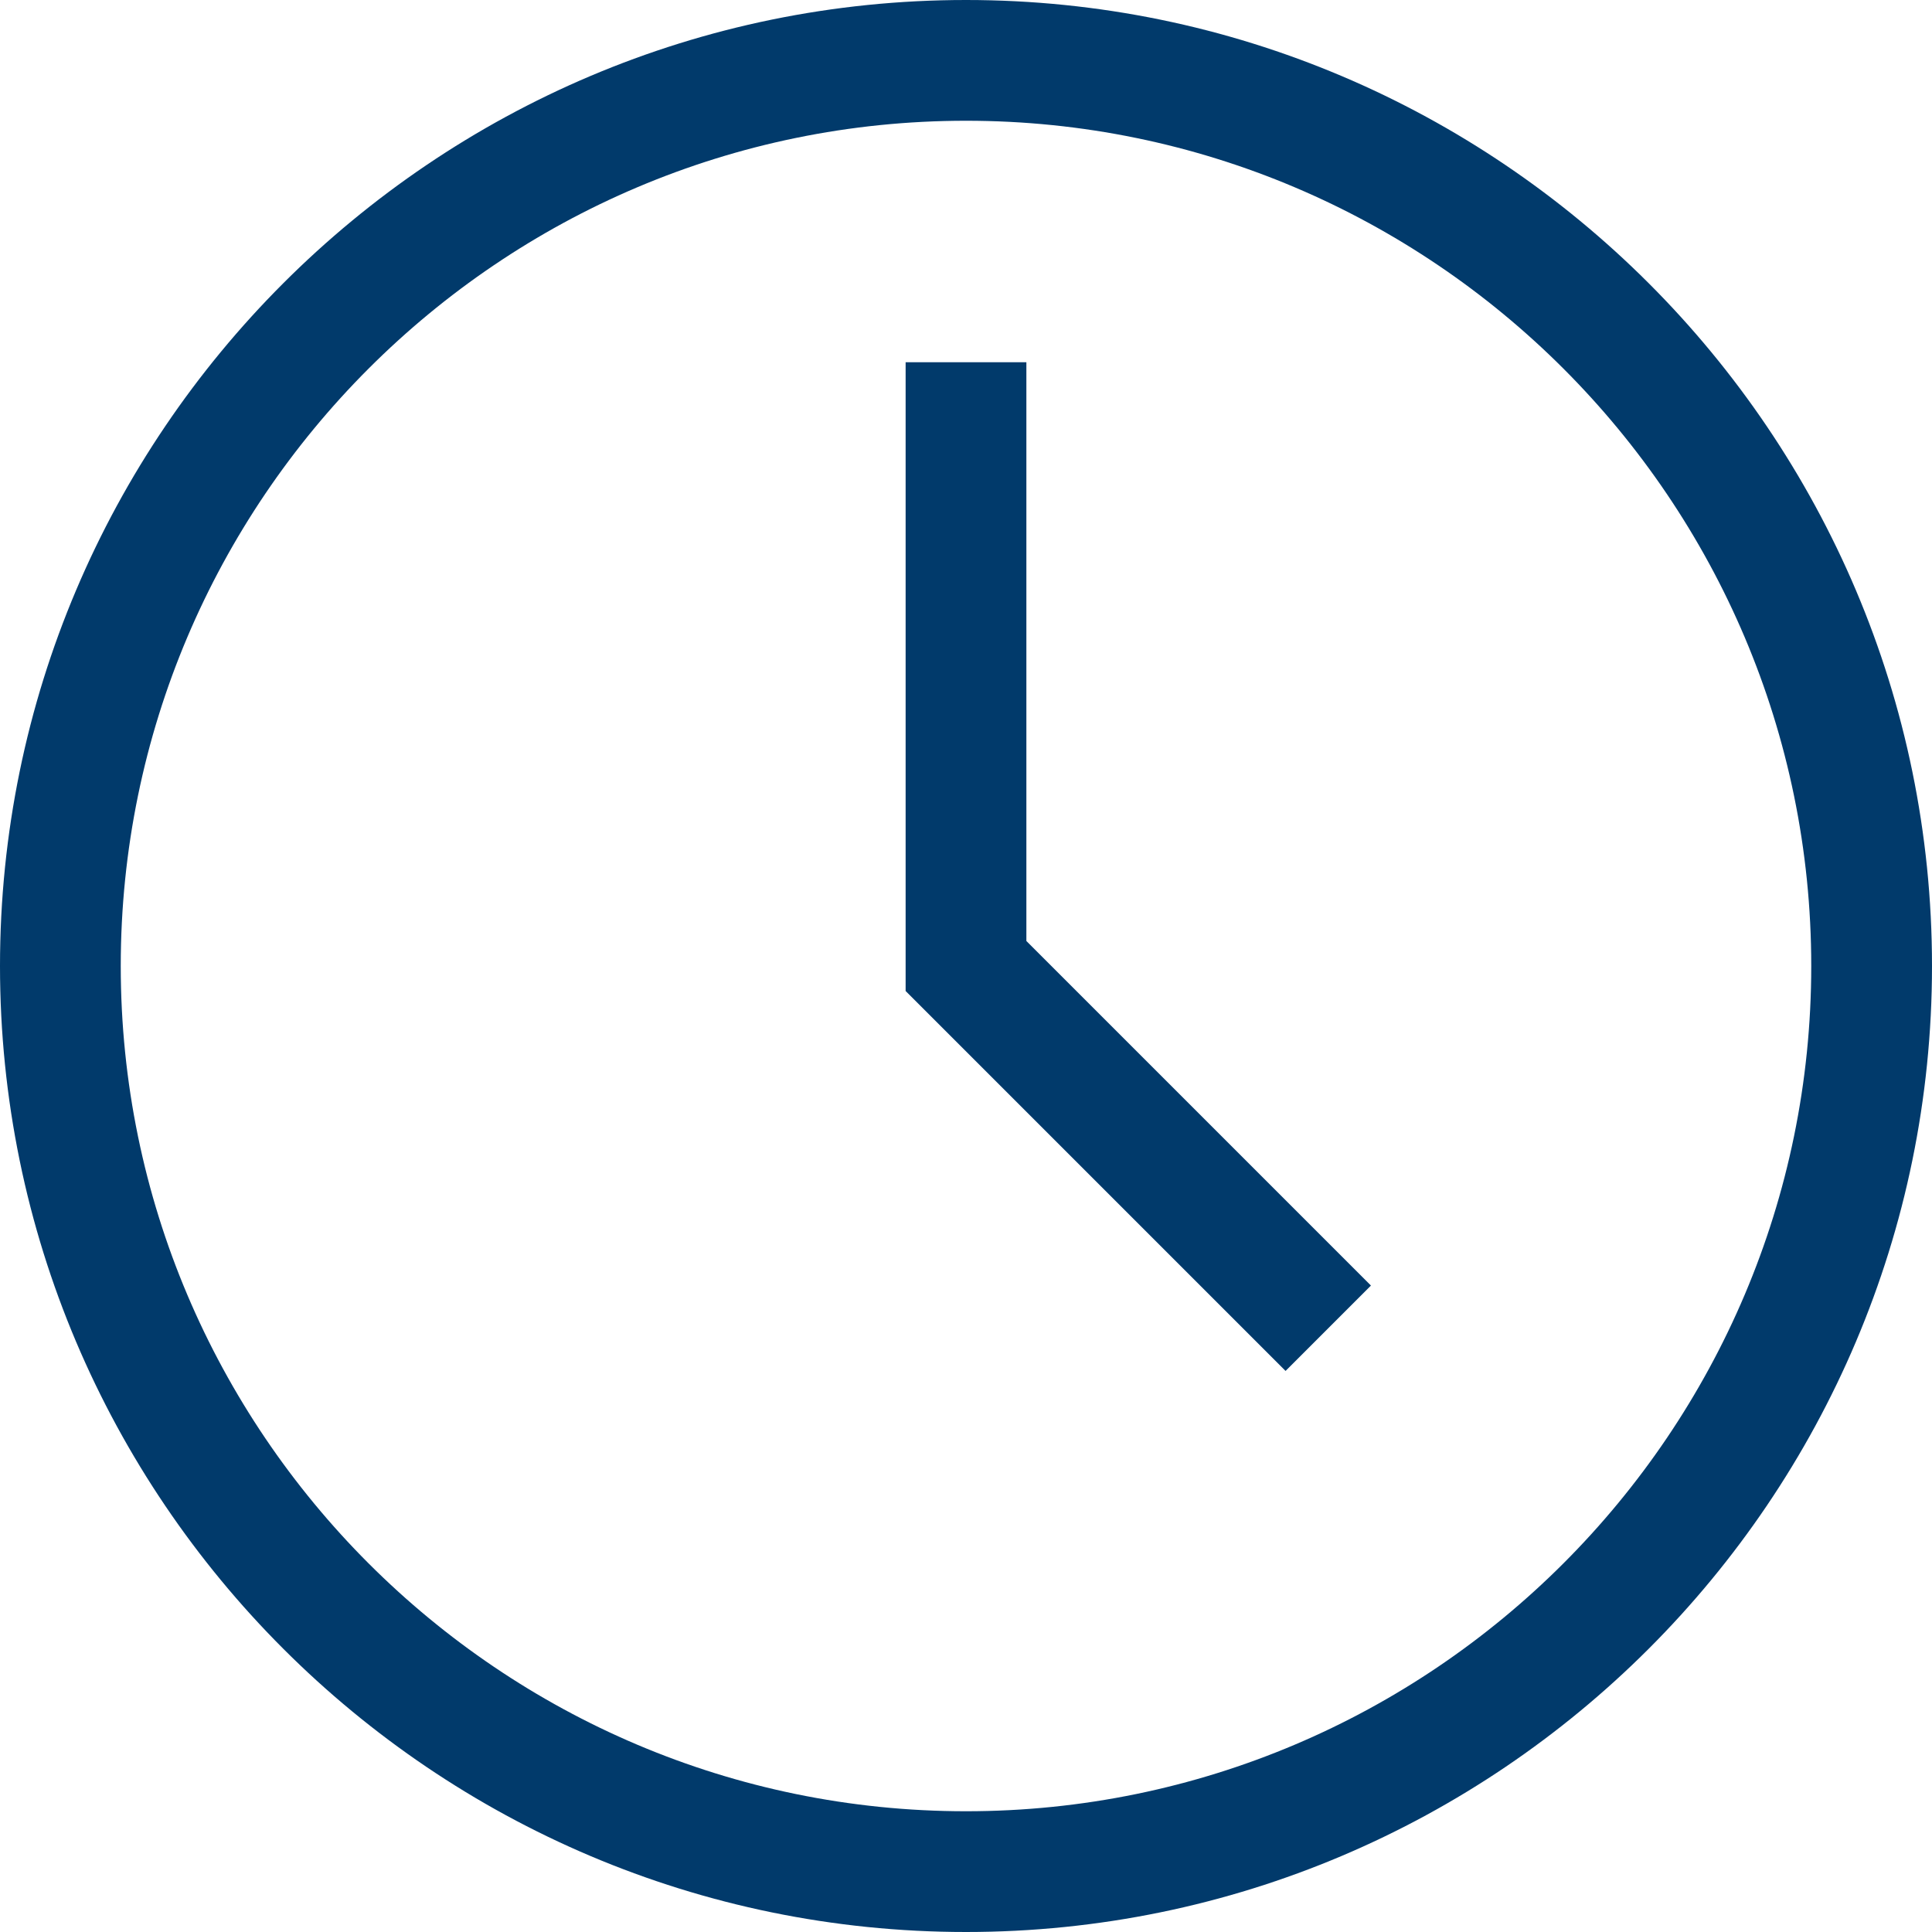
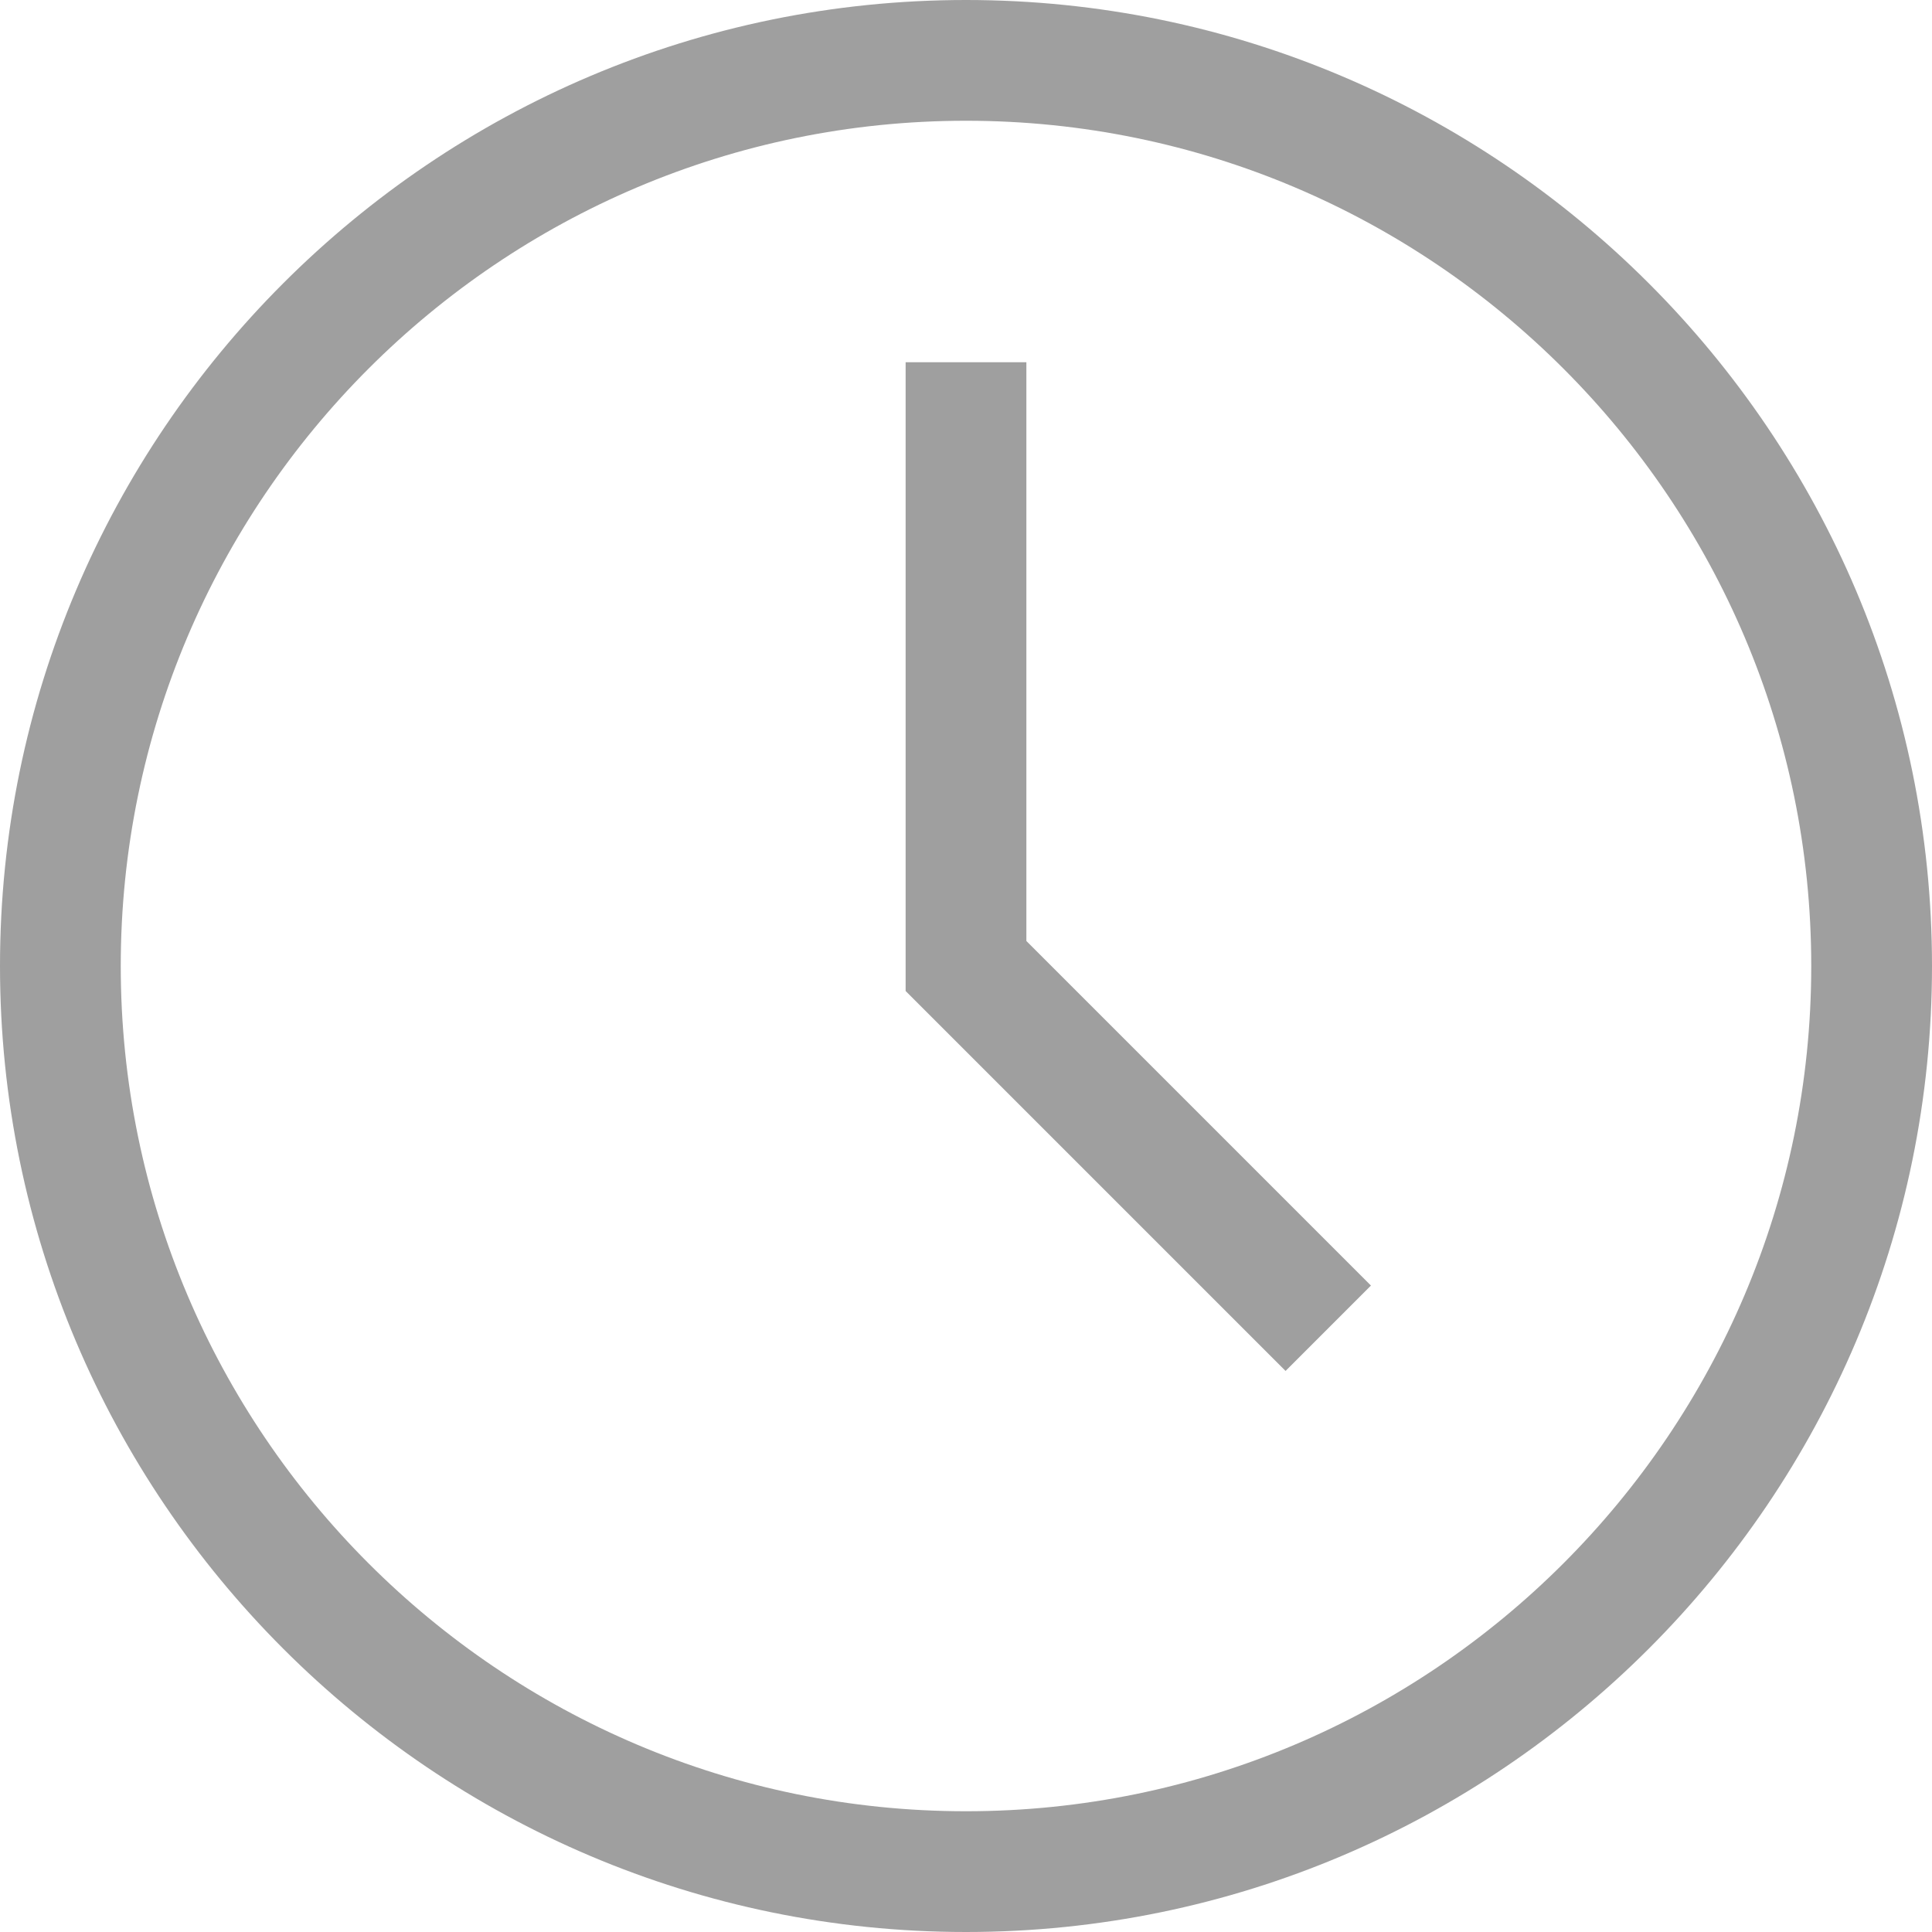
<svg xmlns="http://www.w3.org/2000/svg" id="Capa_1" enable-background="new 0 0 443.294 443.294" height="512" viewBox="0 0 443.294 443.294" width="512">
-   <path style="fill:#013a6b;" d="m221.647 0c-122.214 0-221.647 99.433-221.647 221.647s99.433 221.647 221.647 221.647 221.647-99.433 221.647-221.647-99.433-221.647-221.647-221.647zm0 415.588c-106.941 0-193.941-87-193.941-193.941s87-193.941 193.941-193.941 193.941 87 193.941 193.941-87 193.941-193.941 193.941z" />
-   <path style="fill:#013a6b;" d="m235.5 83.118h-27.706v144.265l87.176 87.176 19.589-19.589-79.059-79.059z" />
+   <path style="fill:#9f9f9f;" d="m221.647 0c-122.214 0-221.647 99.433-221.647 221.647s99.433 221.647 221.647 221.647 221.647-99.433 221.647-221.647-99.433-221.647-221.647-221.647zm0 415.588c-106.941 0-193.941-87-193.941-193.941s87-193.941 193.941-193.941 193.941 87 193.941 193.941-87 193.941-193.941 193.941z" />
+   <path style="fill:#9f9f9f;" d="m235.5 83.118h-27.706v144.265l87.176 87.176 19.589-19.589-79.059-79.059z" />
</svg>
